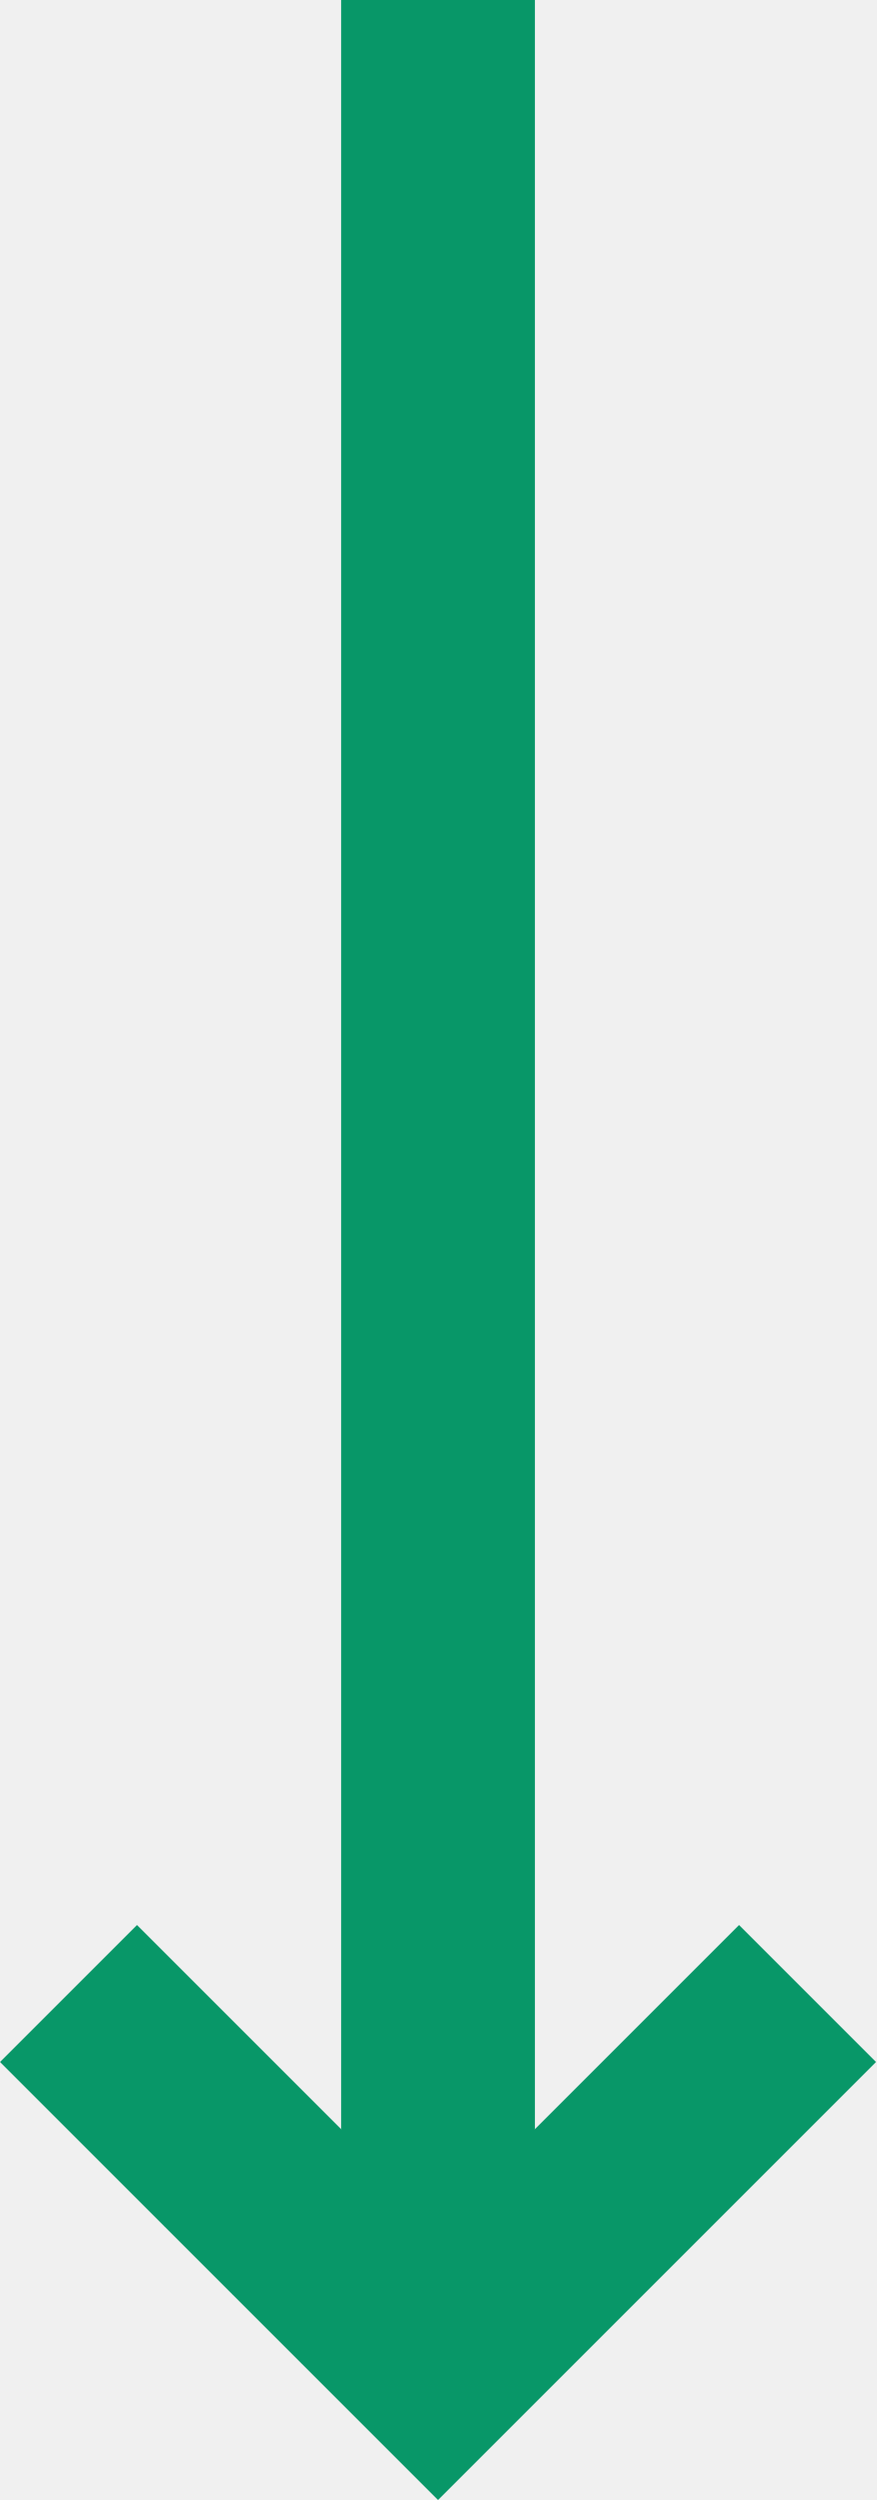
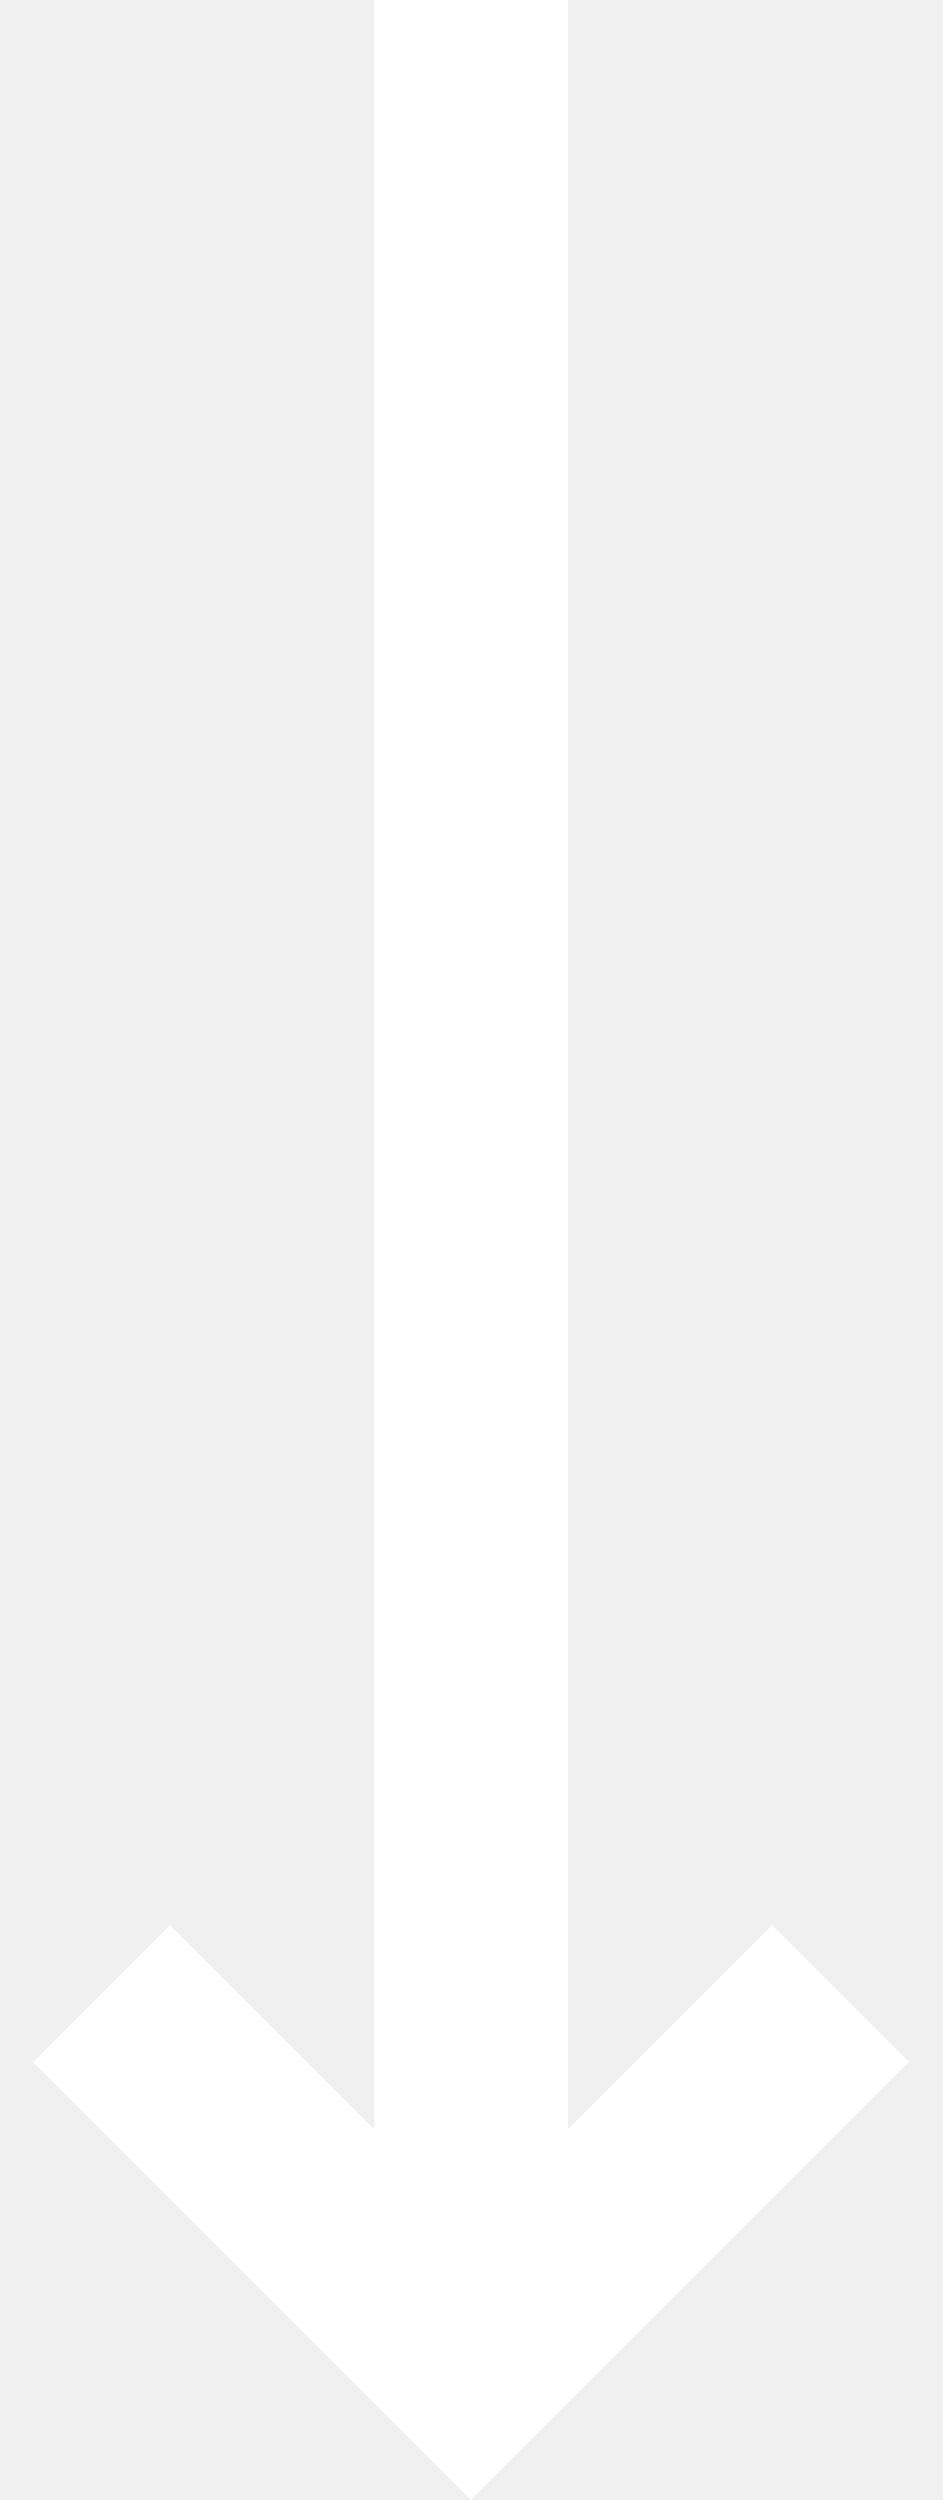
- <svg xmlns="http://www.w3.org/2000/svg" width="22.609" height="64.523" viewBox="0 0 22.609 64.523">
+ <svg xmlns="http://www.w3.org/2000/svg" width="22.609" height="60" viewBox="0 0 22.609 64.523">
  <g id="Group_74" data-name="Group 74" transform="translate(-945.722 -598)">
-     <path id="Path_8" data-name="Path 8" d="M960,592v60.988" transform="translate(-2.973 6)" fill="none" stroke="#089768" stroke-width="5" />
-     <path id="Path_9" data-name="Path 9" d="M946,689.5l9.537,9.537,9.537-9.537" transform="translate(1.49 -40.049)" fill="none" stroke="#089768" stroke-width="5" />
+     <path id="Path_8" data-name="Path 8" d="M960,592v60.988" transform="translate(-2.973 6)" fill="none" stroke="#fff" stroke-width="5" />
+     <path id="Path_9" data-name="Path 9" d="M946,689.5l9.537,9.537,9.537-9.537" transform="translate(1.49 -40.049)" fill="none" stroke="#fff" stroke-width="5" />
  </g>
</svg>
